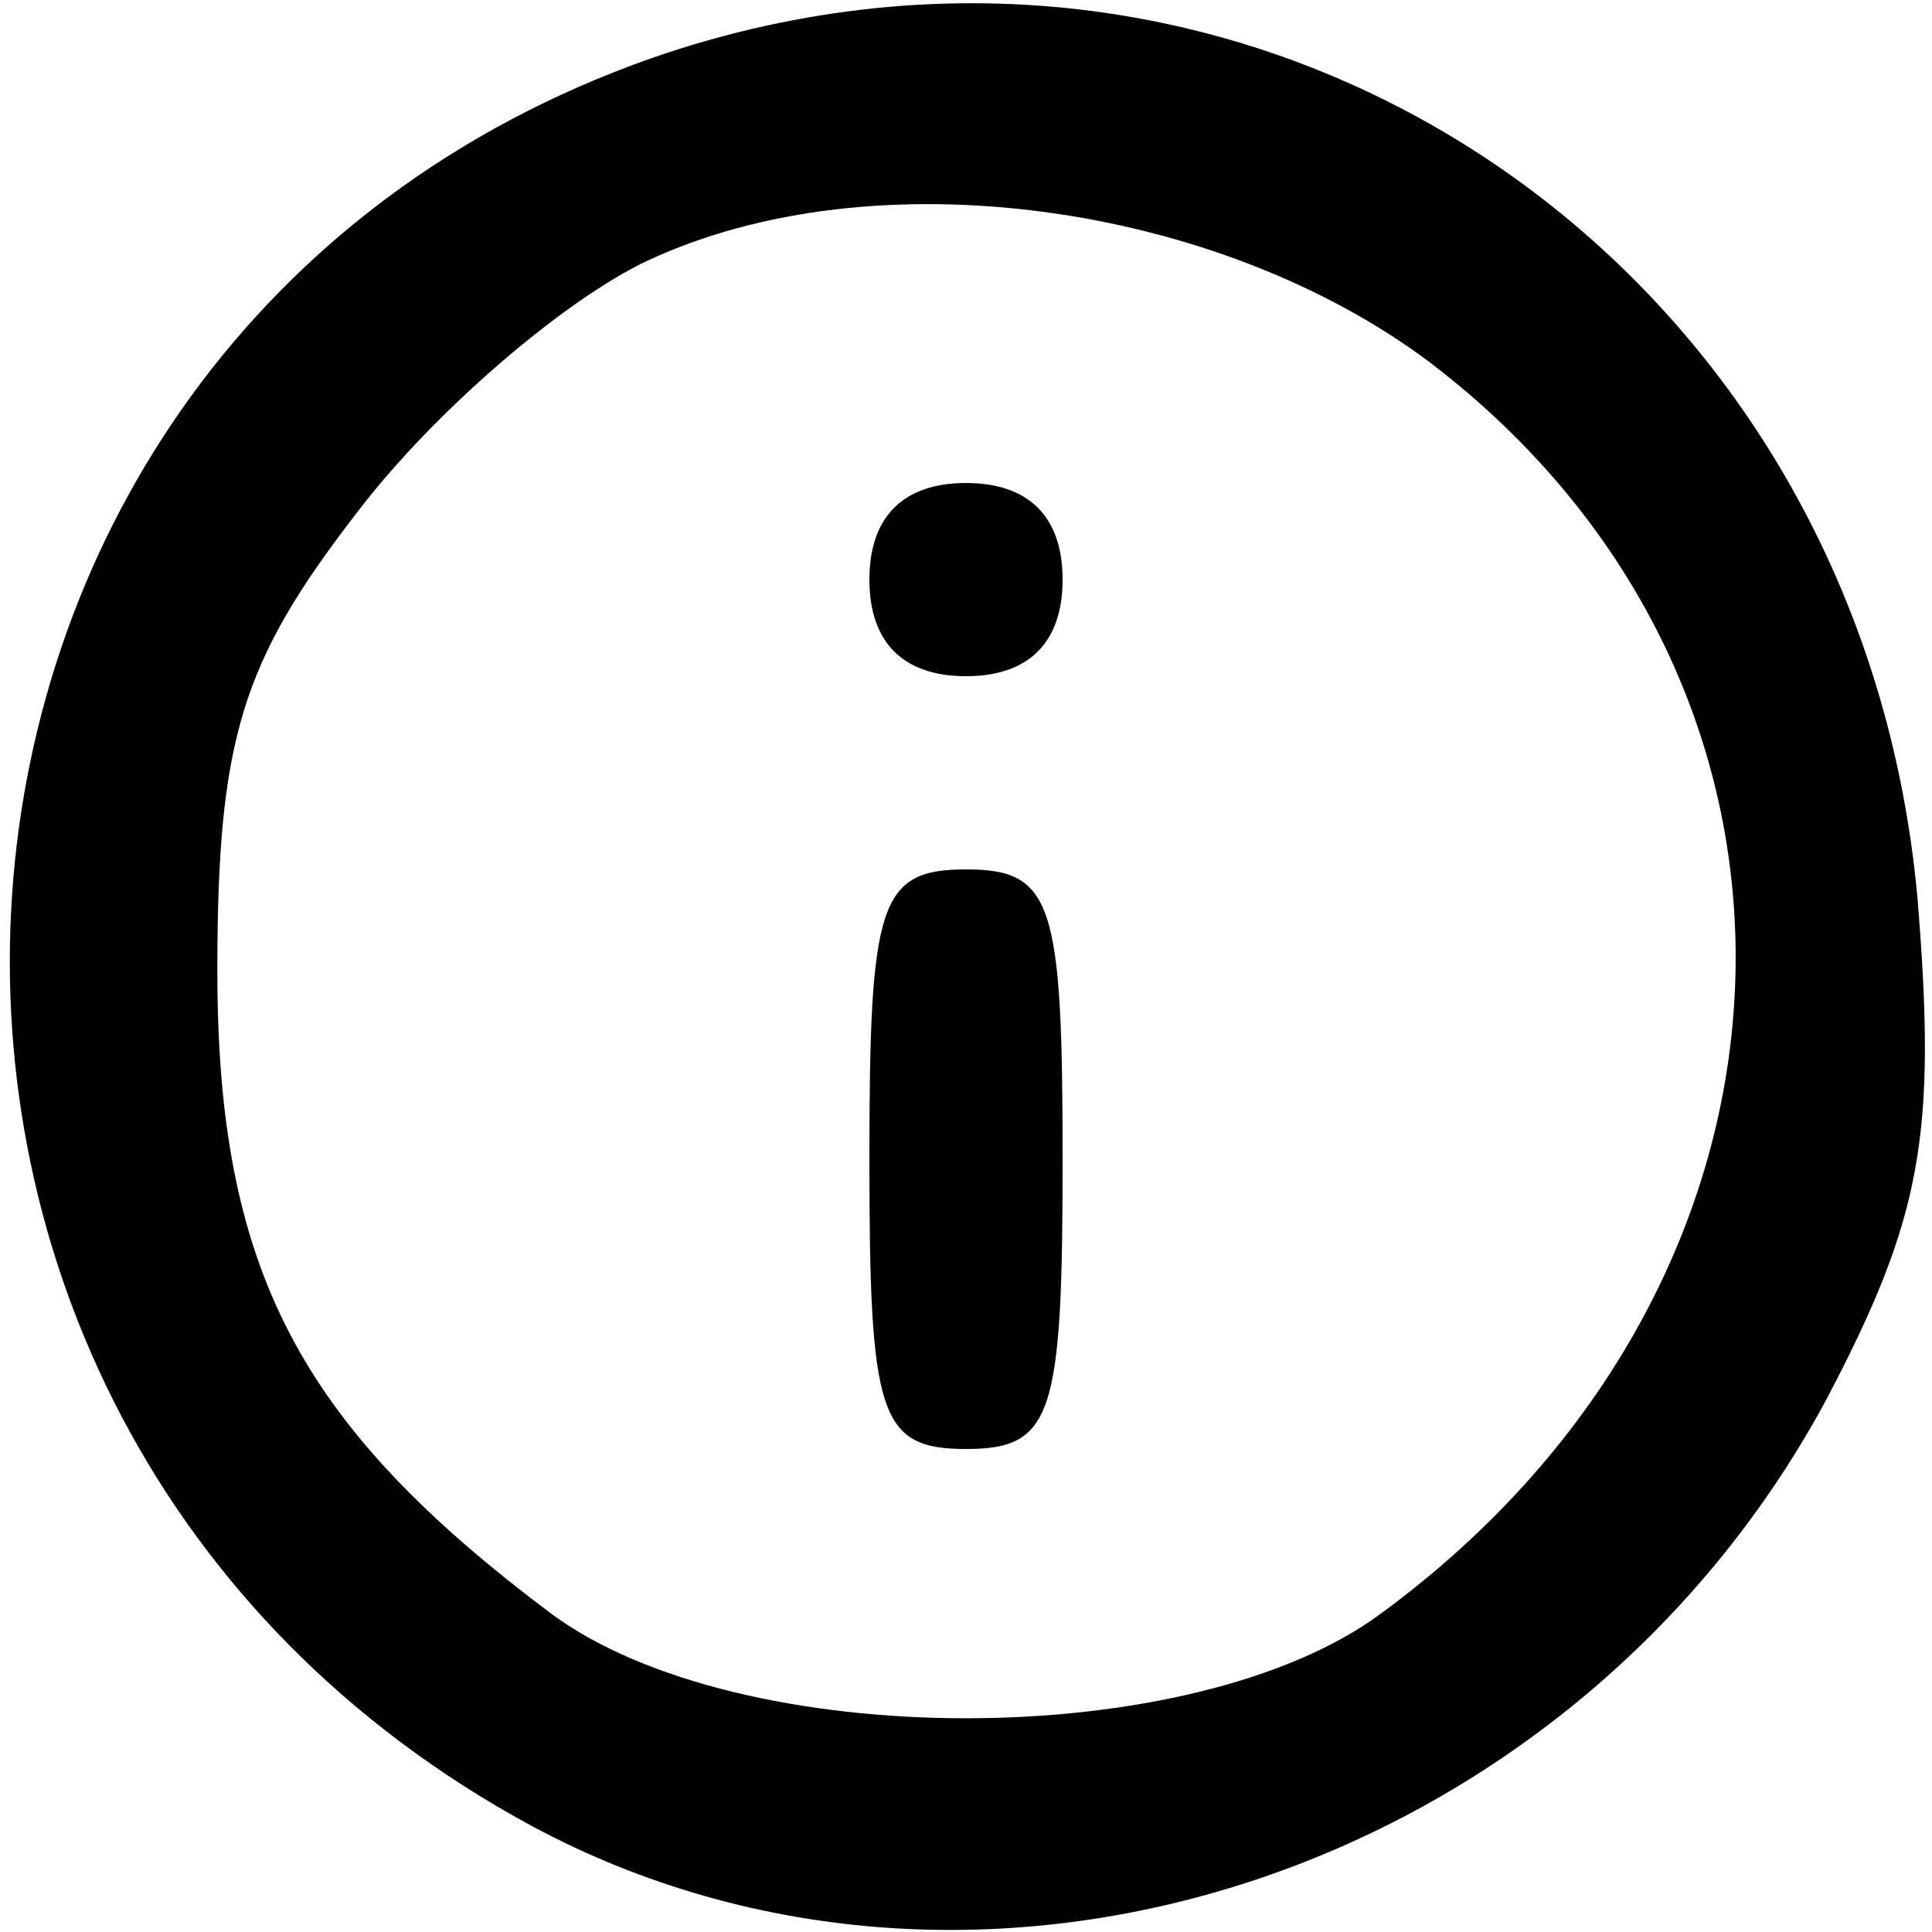
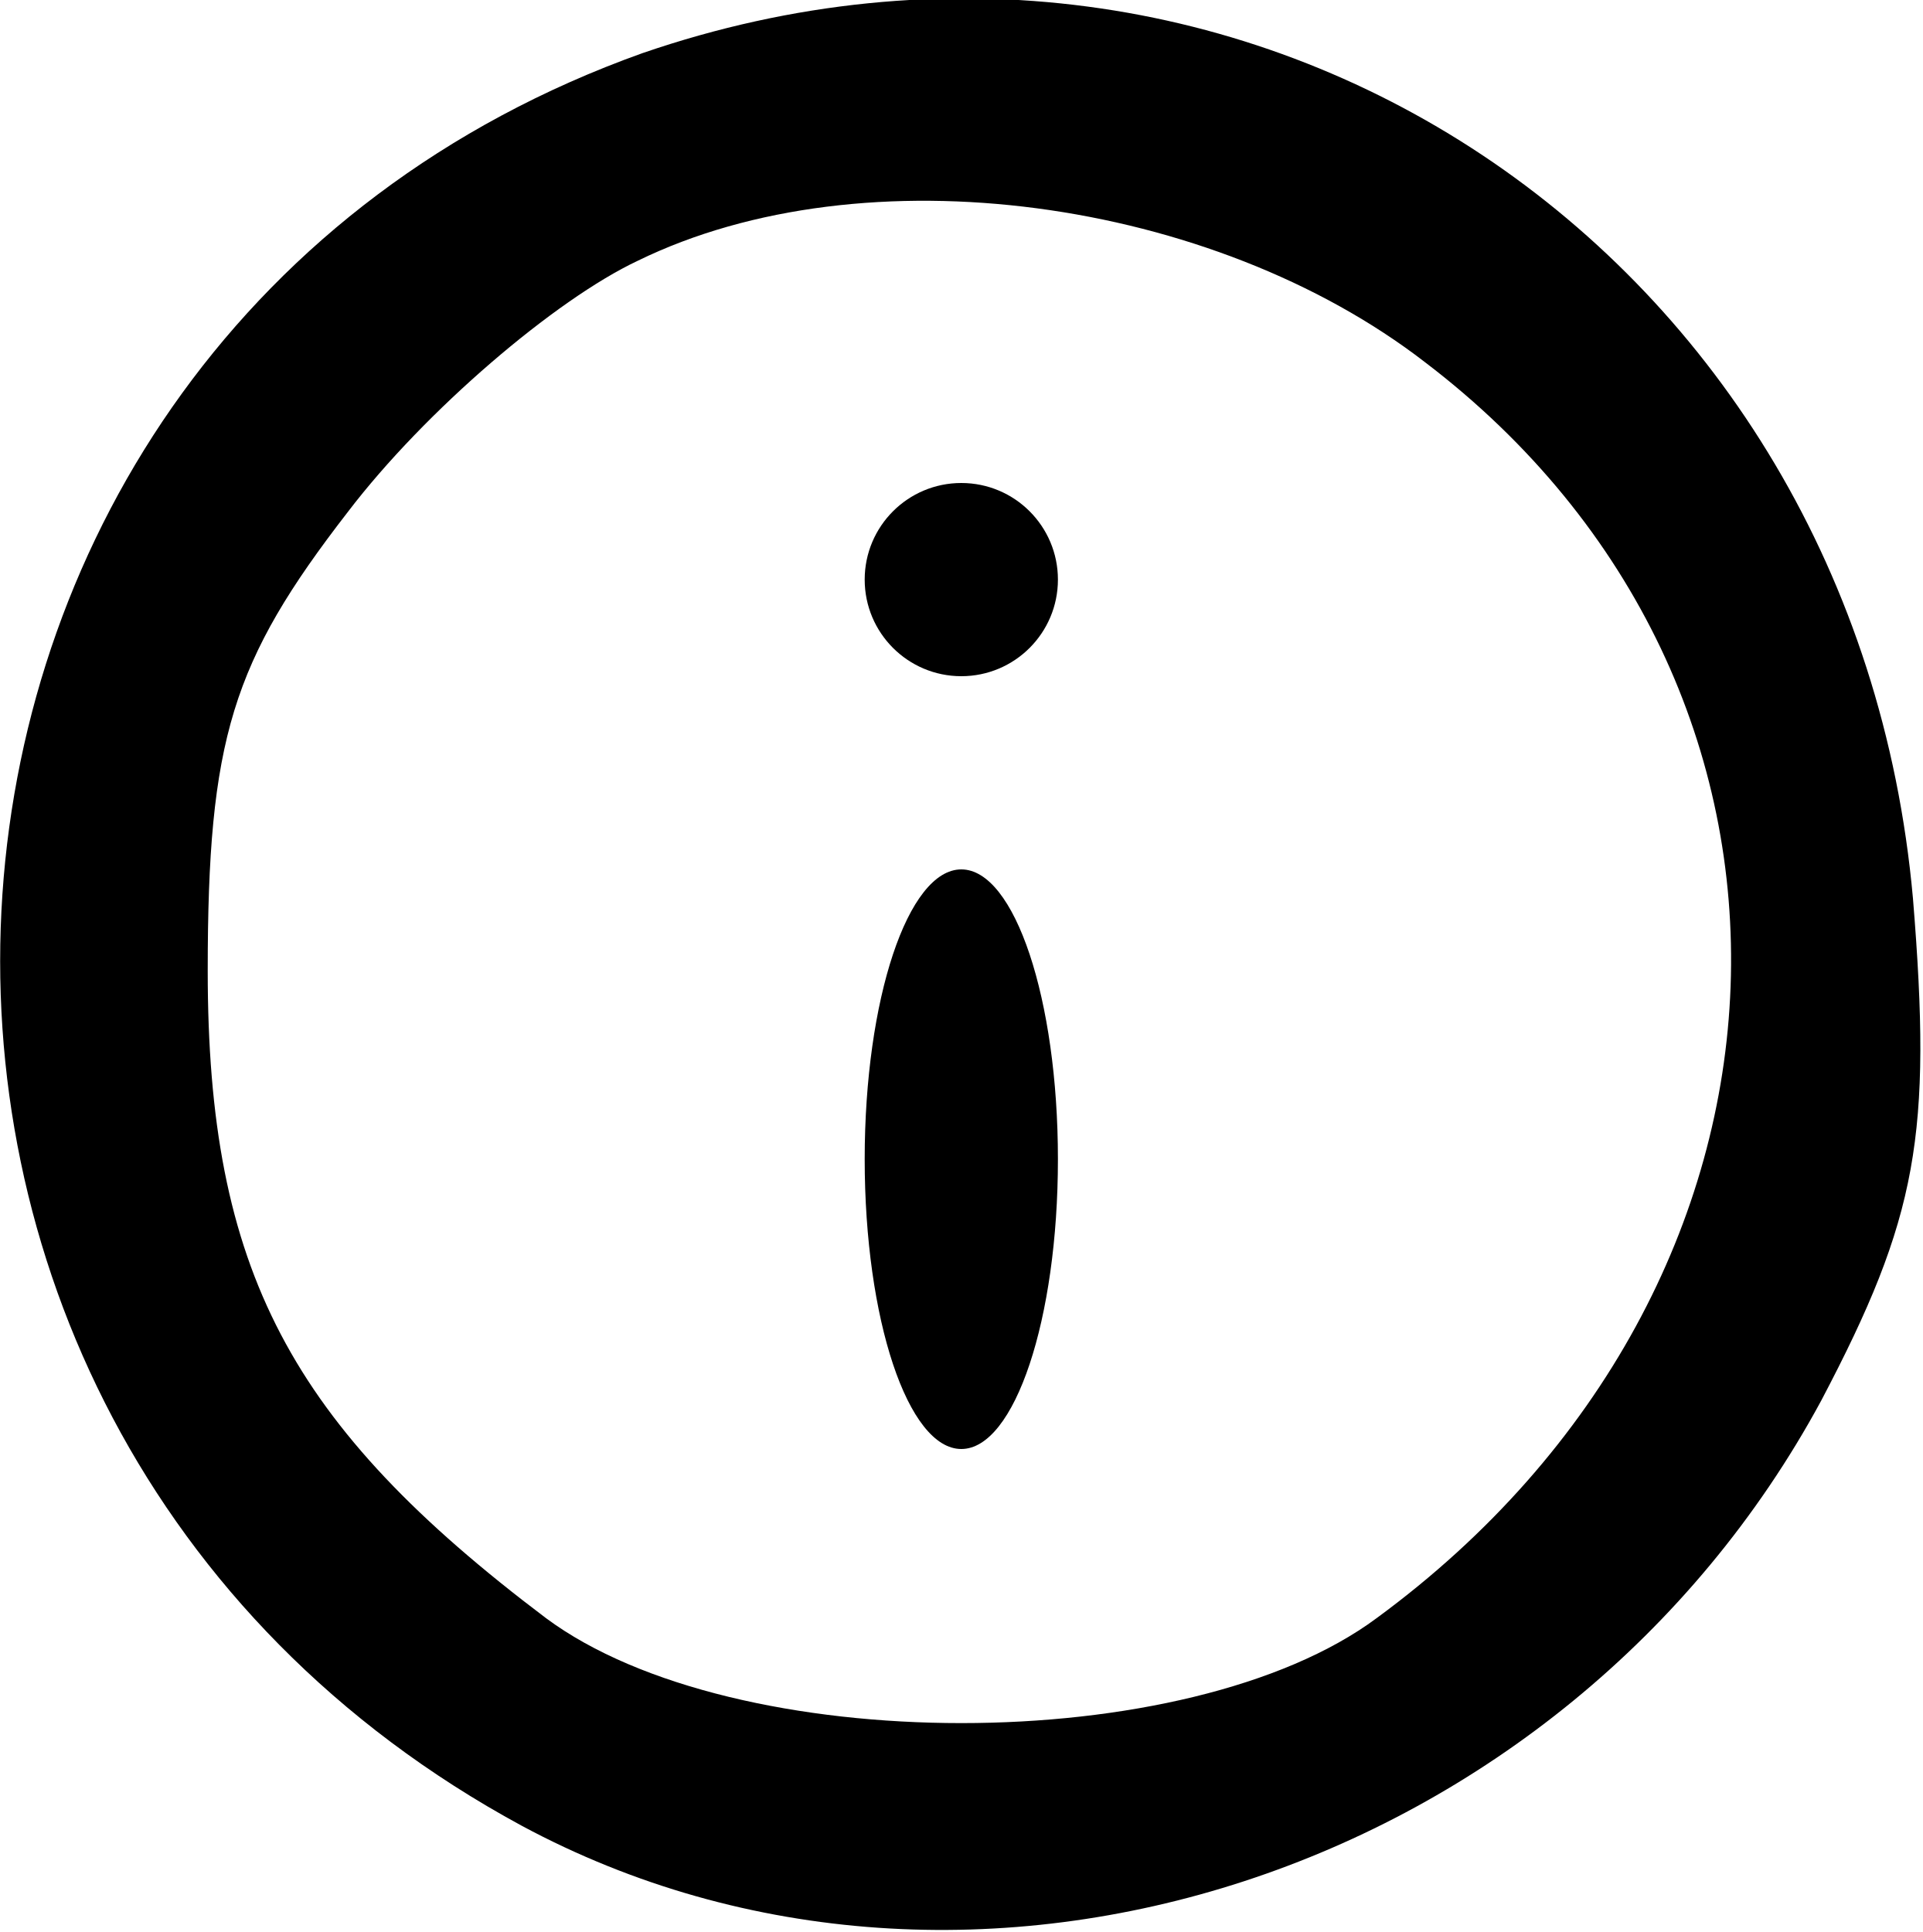
- <svg xmlns="http://www.w3.org/2000/svg" version="1.0" width="40pt" height="40pt" viewBox="0 0 40 40" preserveAspectRatio="xMidYMid meet">
-   <g transform="translate(0,40) scale(0.1,-0.1)" fill="#000000" stroke="none">
-     <path d="M135 388 c-165 -58 -180 -282 -25 -366 93 -50 215 -10 268 88 20 38 23 55 19 104 -12 133 -138 217 -262 174z m161 -63 c88 -67 84 -190 -10 -259 -39 -29 -133 -29 -172 0 -52 39 -69 71 -69 133 0 48 5 64 29 95 16 21 43 44 60 52 47 22 118 12 162 -21z" />
-     <path d="M180 280 c0 -13 7 -20 20 -20 13 0 20 7 20 20 0 13 -7 20 -20 20 -13 0 -20 -7 -20 -20z" />
-     <path d="M180 160 c0 -53 2 -60 20 -60 18 0 20 7 20 60 0 53 -2 60 -20 60 -18 0 -20 -7 -20 -60z" />
-   </g>
+ <svg xmlns="http://www.w3.org/2000/svg" viewBox="0 0 39.8 40">
+   <path d="M13.3,1.1C-3.2,7-4.7,29.4,10.8,37.8c9.3,5,21.6,1,26.9-8.8c2-3.8,2.3-5.5,1.9-10.4C38.4,5.2,25.8-3.2,13.3,1.1z M29.5,7.5 c8.8,6.7,8.4,19.1-1,26c-3.9,2.9-13.3,2.9-17.2,0C6,29.5,4.3,26.3,4.3,20.1c0-4.8,0.5-6.4,2.9-9.5c1.6-2.1,4.3-4.4,6-5.2 C17.9,3.1,25.1,4.1,29.5,7.5z" />
+   <circle cx="19.9" cy="12" r="2" />
+   <ellipse cx="19.9" cy="24" rx="2" ry="6" />
</svg>
